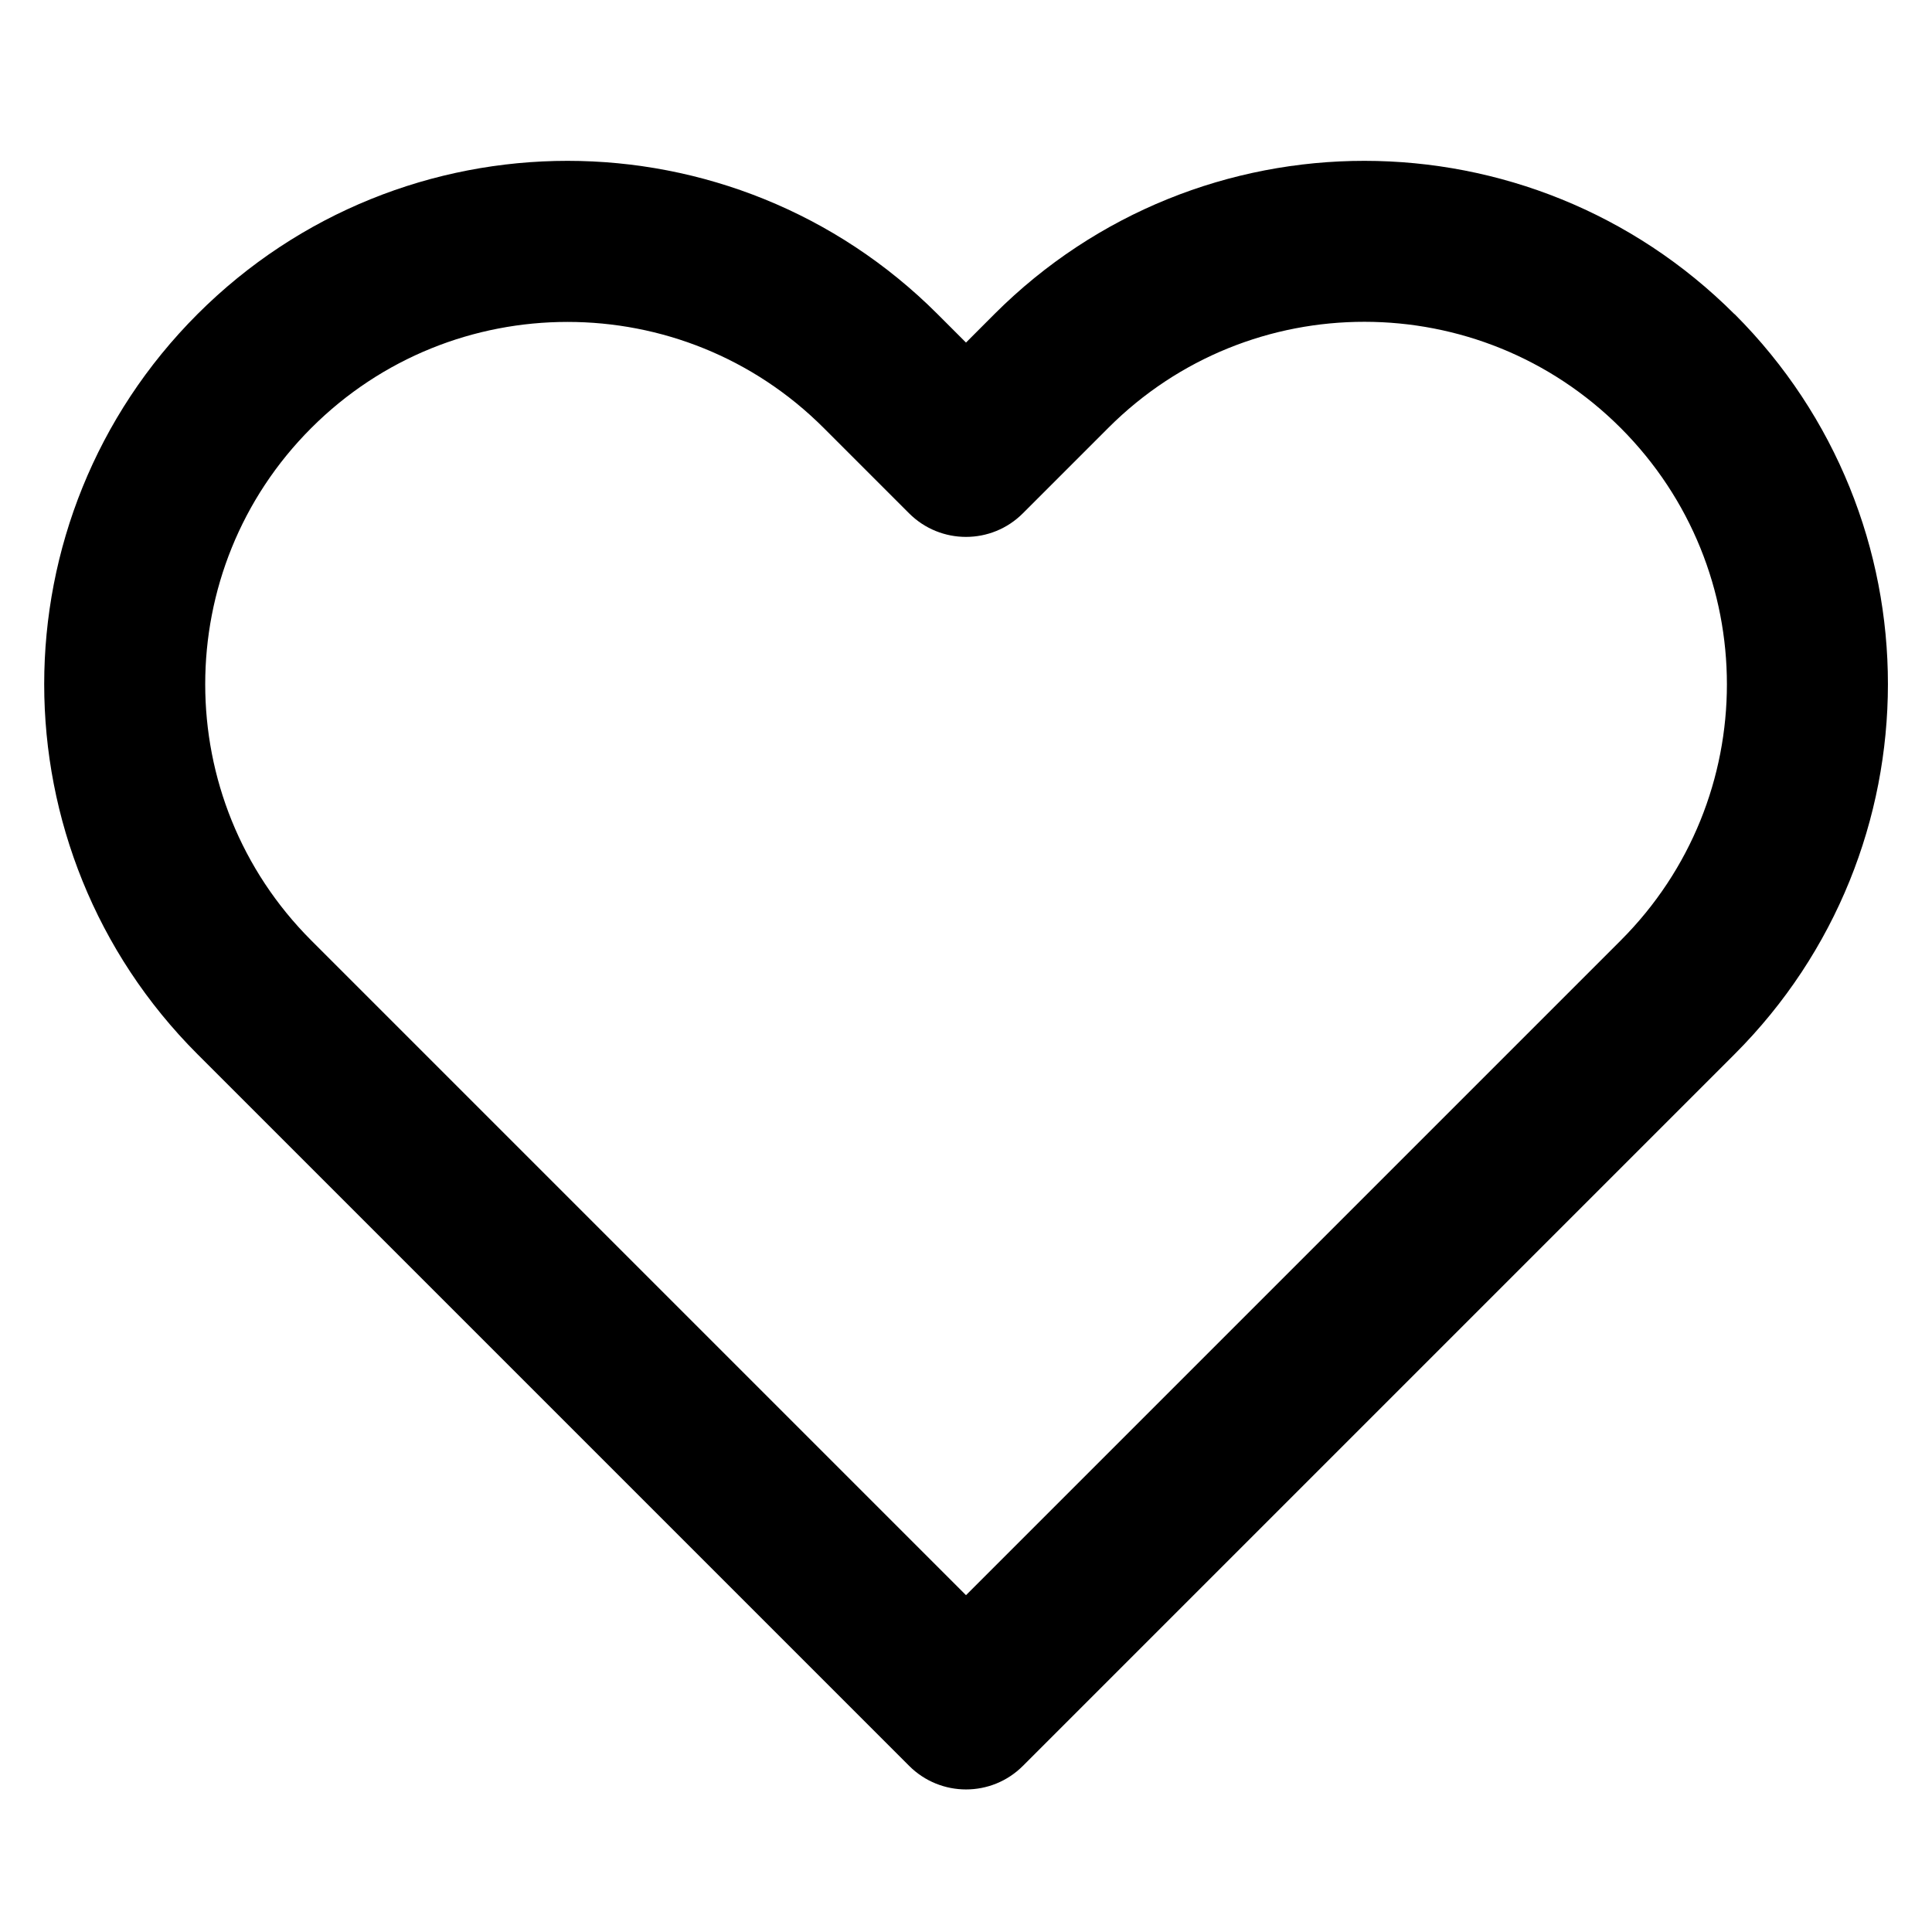
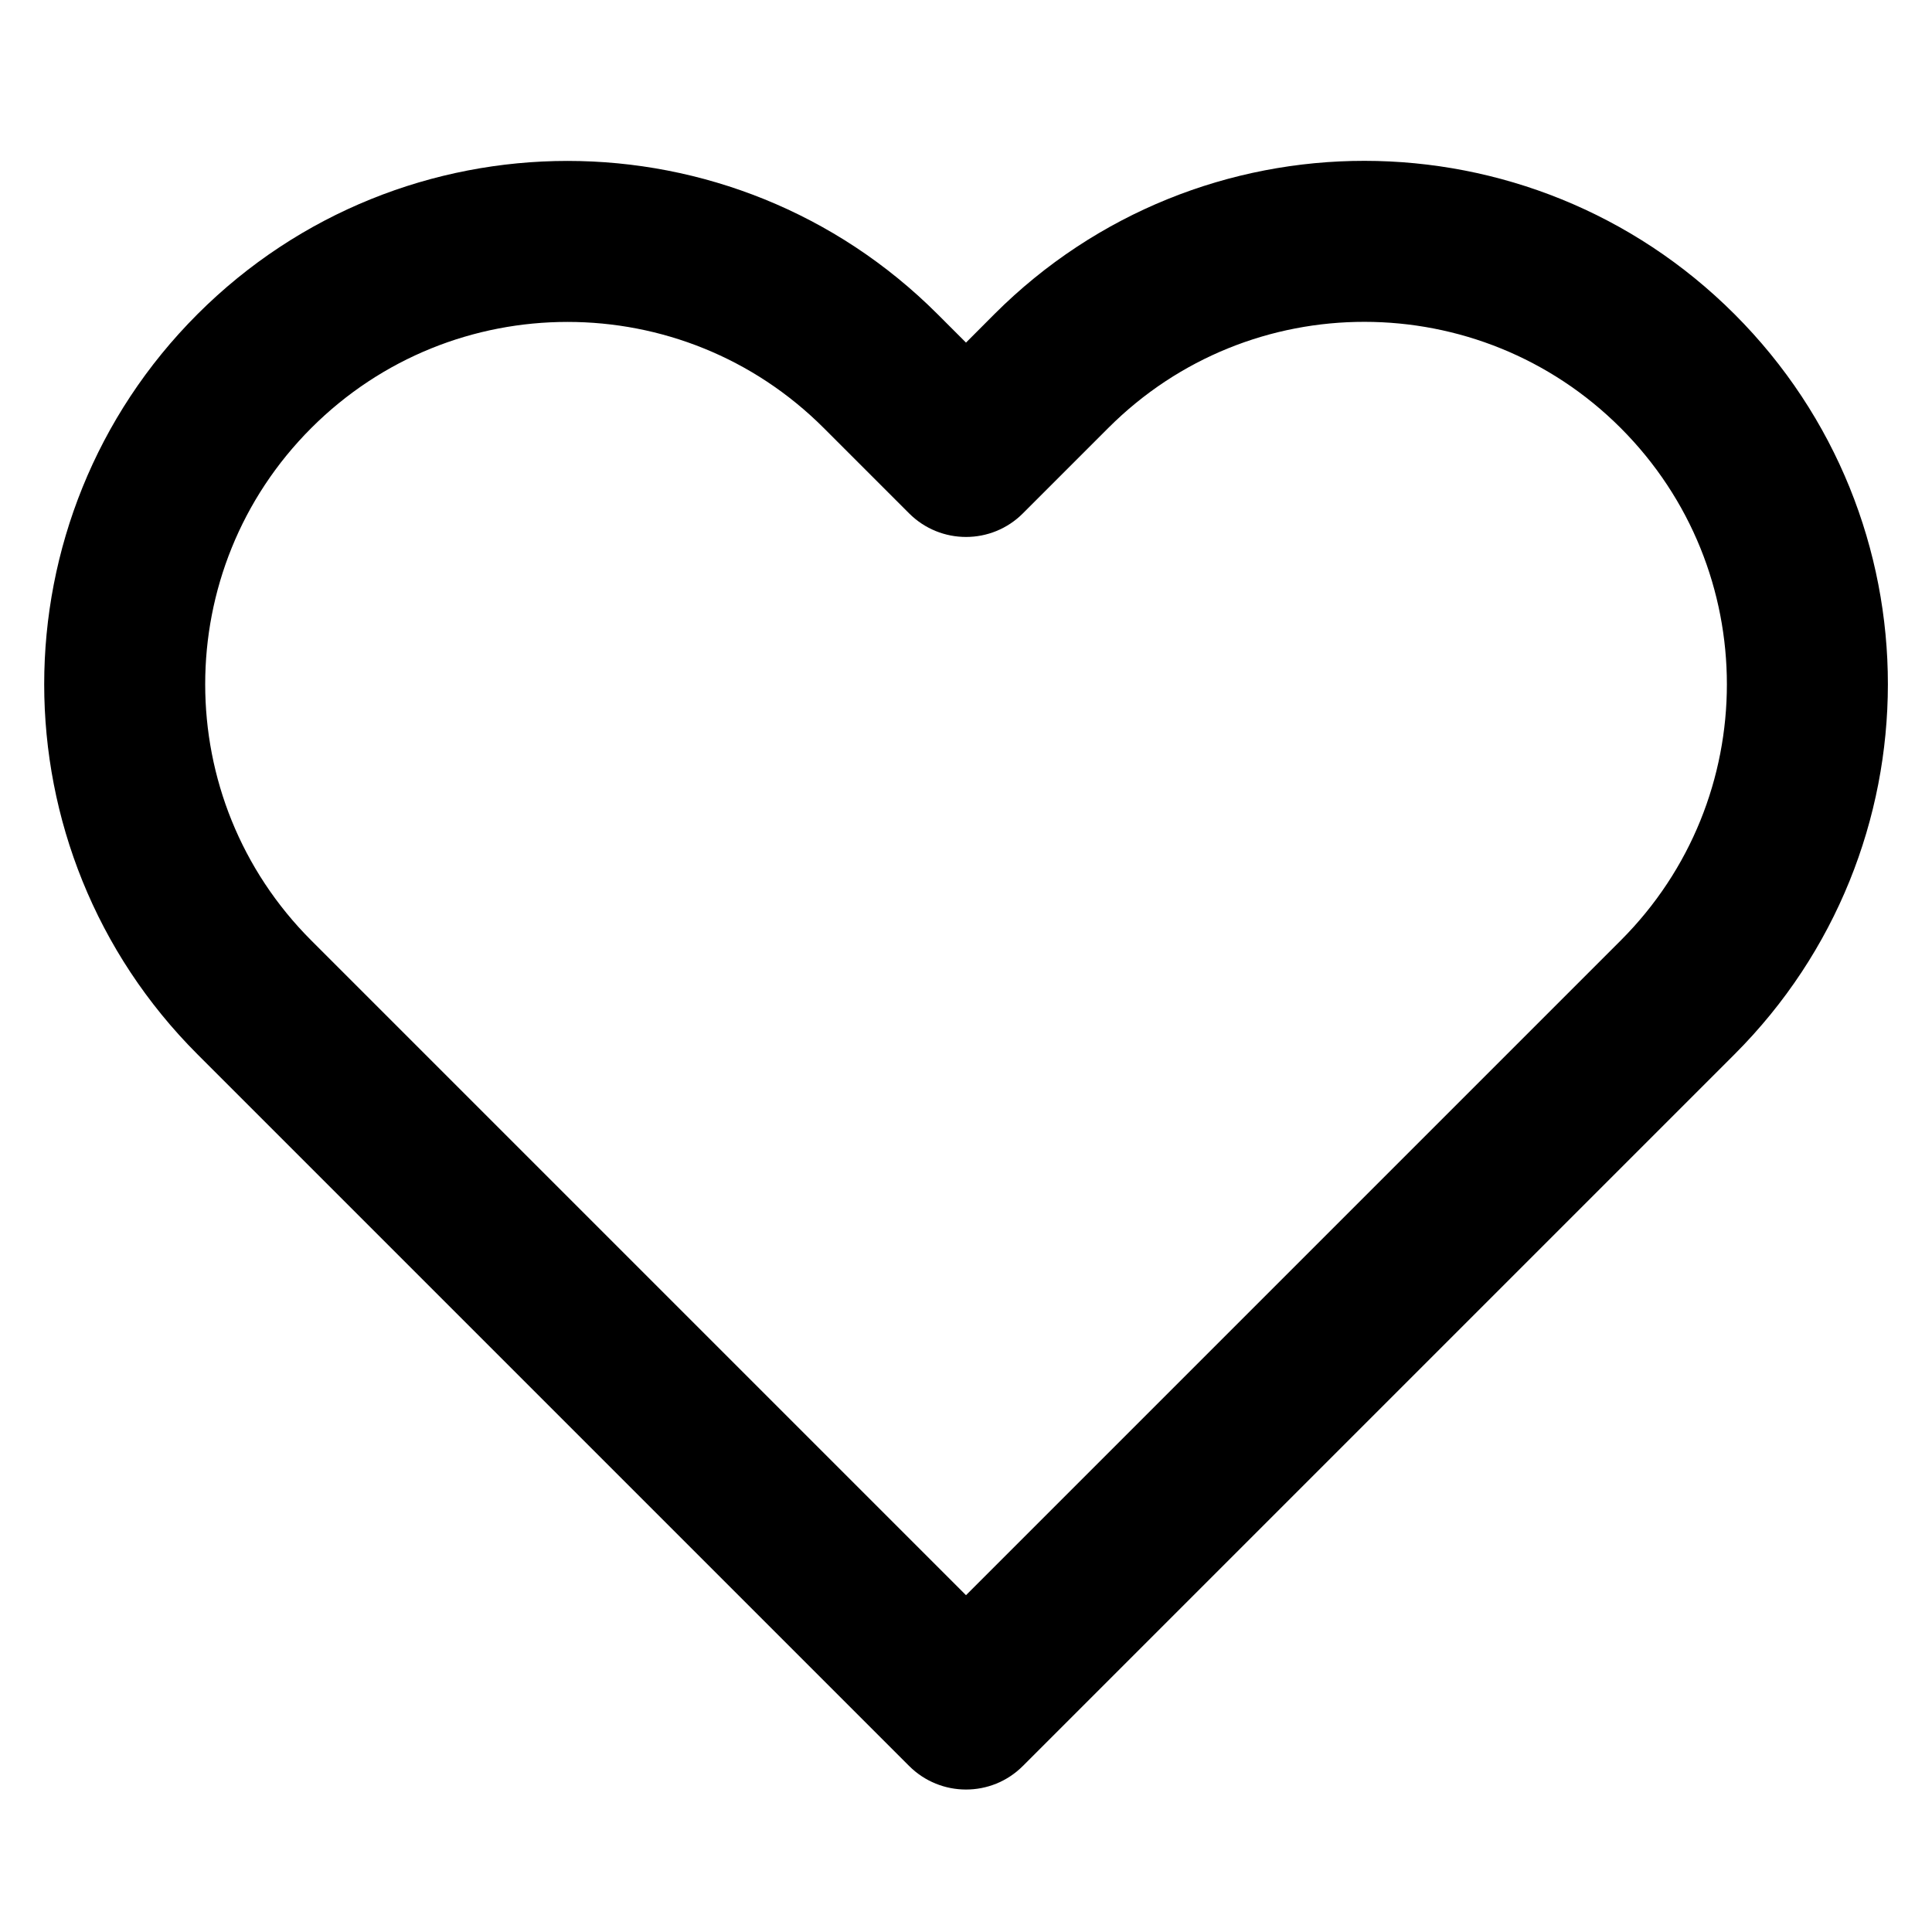
- <svg xmlns="http://www.w3.org/2000/svg" version="1.1" width="32" height="32" viewBox="0 0 32 32">
-   <path d="M26.844 7.089c1.173 1.175 1.759 2.708 1.759 4.245s-0.587 3.071-1.759 4.243l-10.844 10.844-10.844-10.844c-1.172-1.172-1.757-2.705-1.757-4.244s0.585-3.072 1.757-4.244c1.172-1.172 2.705-1.757 4.244-1.757s3.072 0.585 4.244 1.757l1.413 1.413c0.521 0.521 1.365 0.521 1.885 0l1.416-1.416c1.172-1.172 2.705-1.757 4.243-1.756s3.071 0.587 4.243 1.759zM28.729 5.204c-1.692-1.692-3.912-2.539-6.128-2.54s-4.436 0.845-6.129 2.537l-0.472 0.473-0.471-0.471c-1.692-1.692-3.913-2.539-6.129-2.539s-4.437 0.847-6.129 2.539c-1.692 1.692-2.539 3.913-2.539 6.129s0.847 4.437 2.539 6.129l11.787 11.787c0.521 0.521 1.365 0.521 1.885 0l11.787-11.787c1.692-1.692 2.539-3.912 2.54-6.128s-0.845-4.436-2.54-6.131z" />
+ <svg xmlns="http://www.w3.org/2000/svg" version="1.1" width="24" height="24" viewBox="0 0 24 24">
+   <path d="M20.133 5.317c0.88 0.881 1.319 2.031 1.319 3.184s-0.44 2.303-1.319 3.182l-8.133 8.133-8.133-8.133c-0.879-0.879-1.318-2.029-1.318-3.183s0.439-2.304 1.318-3.183c0.879-0.879 2.029-1.318 3.183-1.318s2.304 0.439 3.183 1.318l1.060 1.060c0.391 0.391 1.024 0.391 1.414 0l1.062-1.062c0.879-0.879 2.029-1.318 3.182-1.317s2.303 0.44 3.182 1.319zM21.547 3.903c-1.269-1.269-2.934-1.904-4.596-1.905s-3.327 0.634-4.597 1.903l-0.354 0.355-0.353-0.353c-1.269-1.269-2.935-1.904-4.597-1.904s-3.328 0.635-4.597 1.904c-1.269 1.269-1.904 2.935-1.904 4.597s0.635 3.328 1.904 4.597l8.84 8.84c0.391 0.391 1.024 0.391 1.414 0l8.84-8.84c1.269-1.269 1.904-2.934 1.905-4.596s-0.634-3.327-1.905-4.598z" />
</svg>
